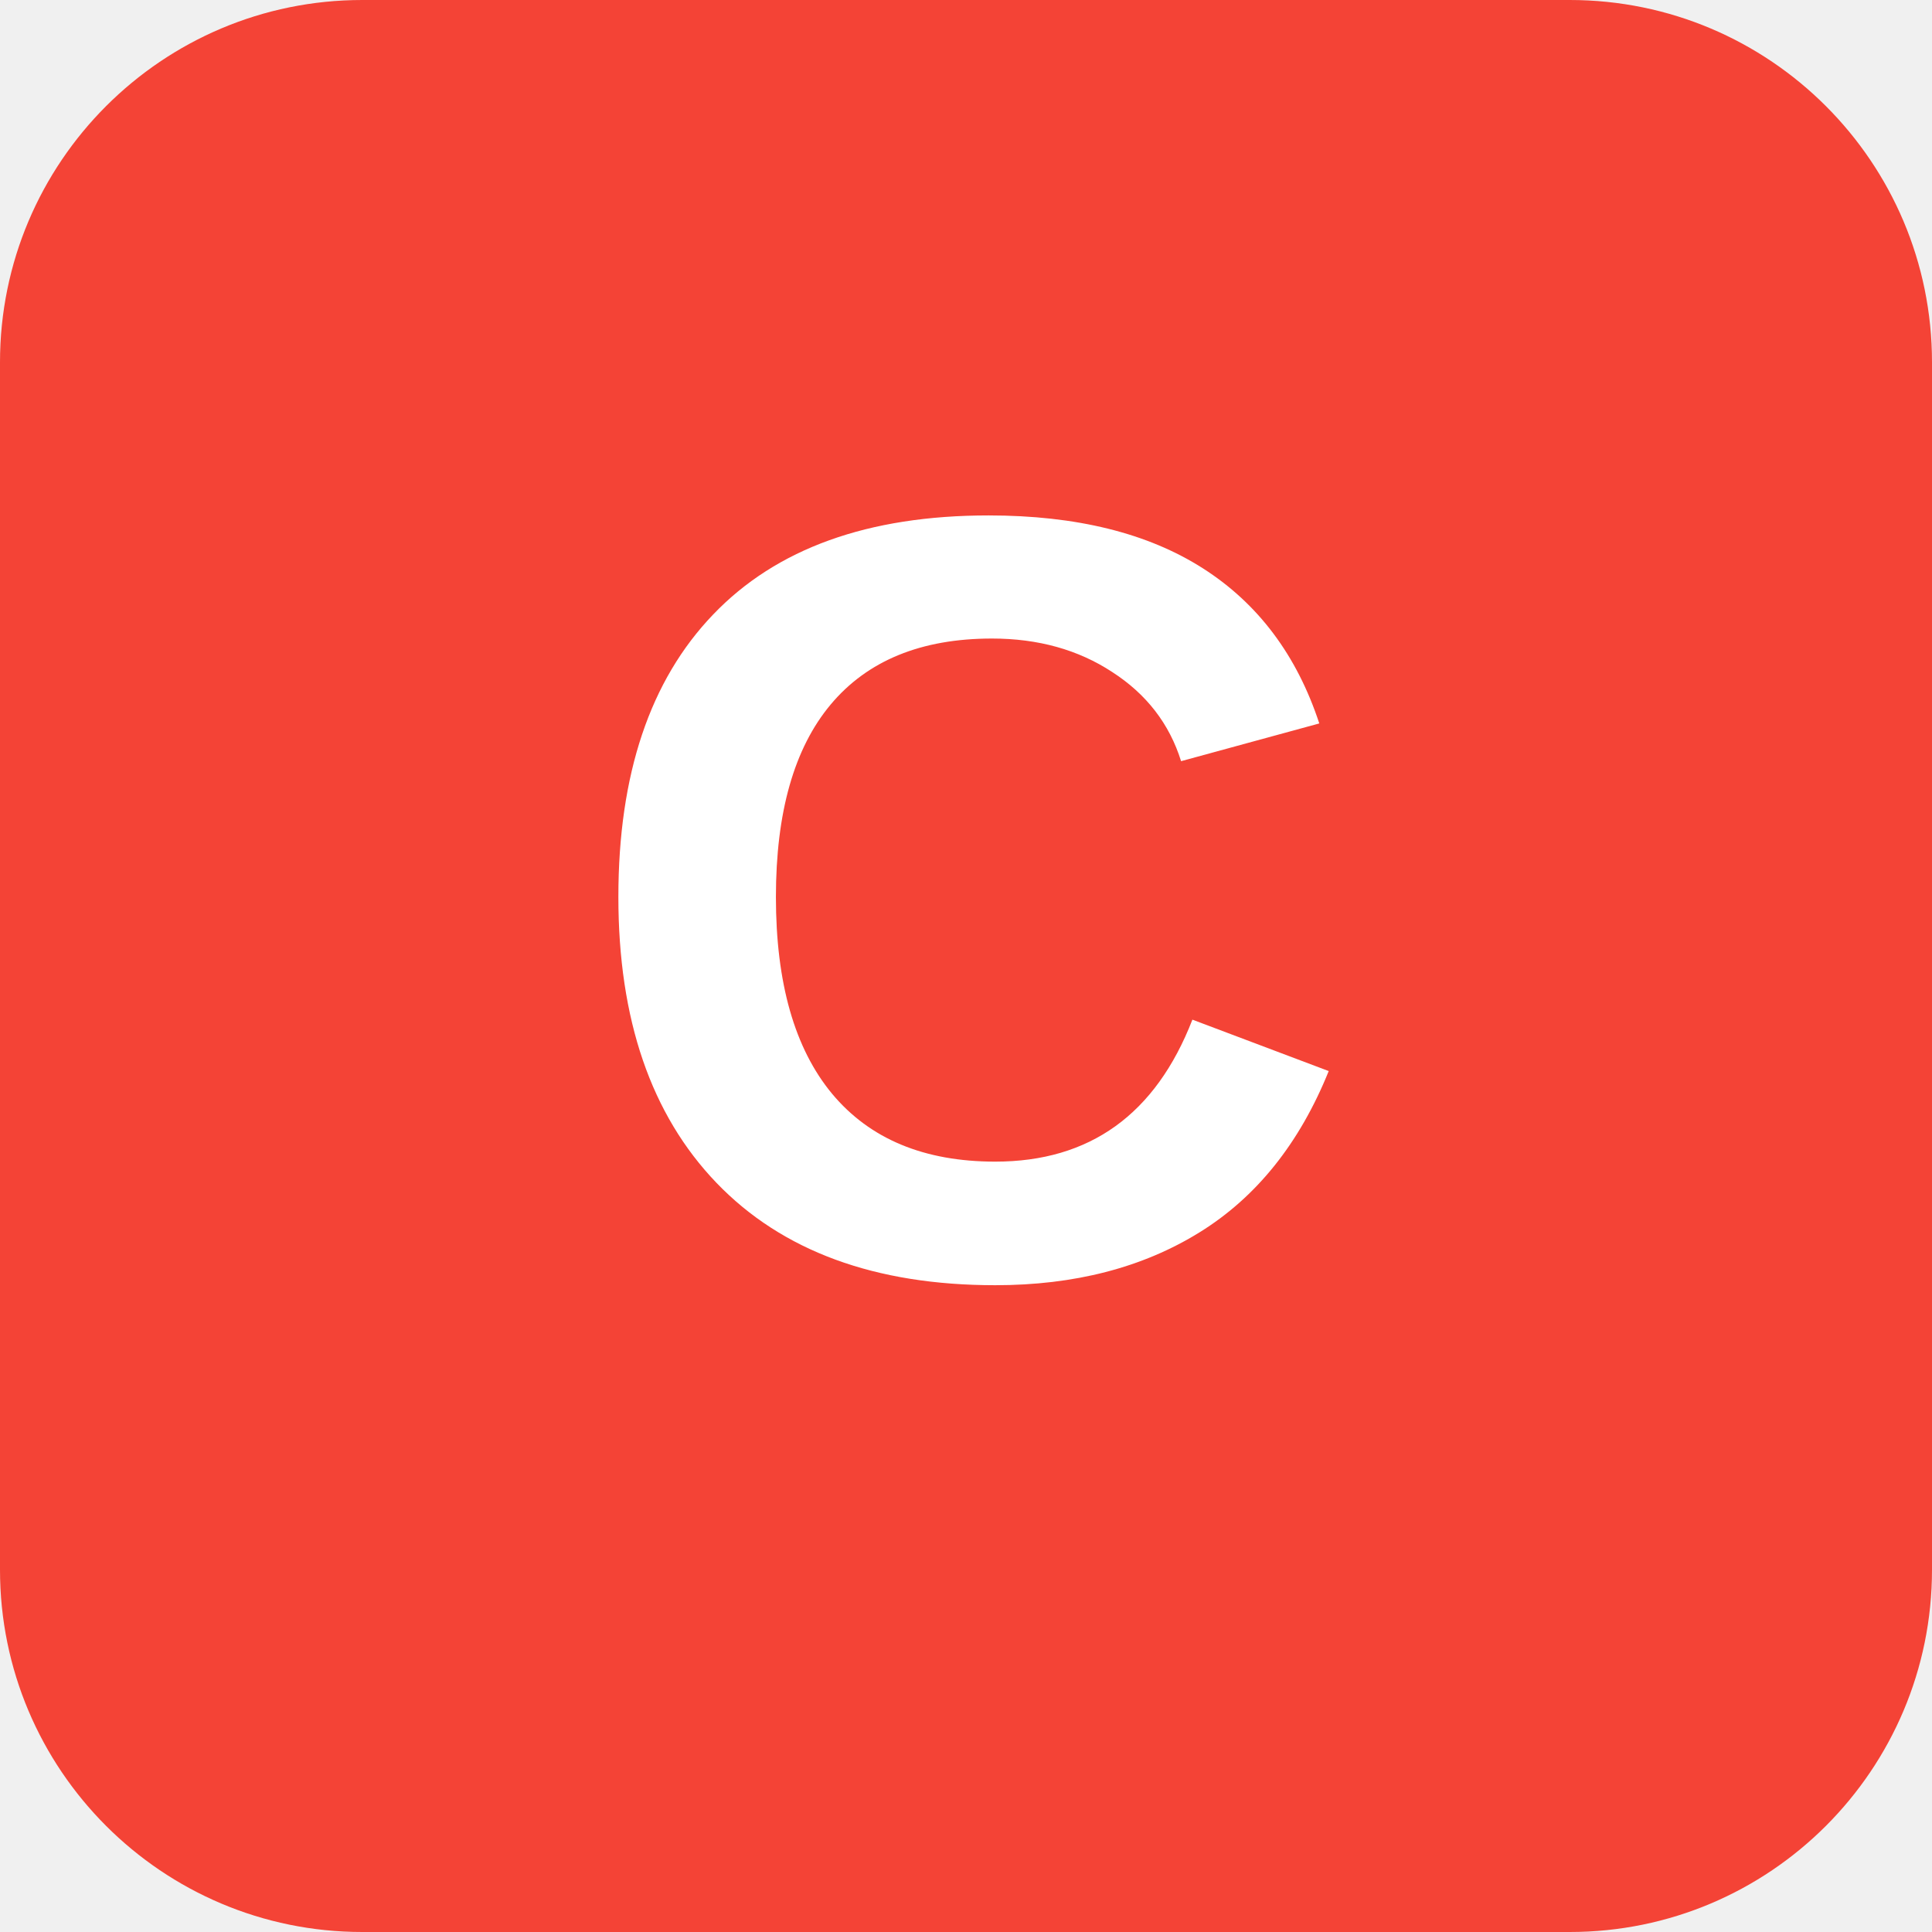
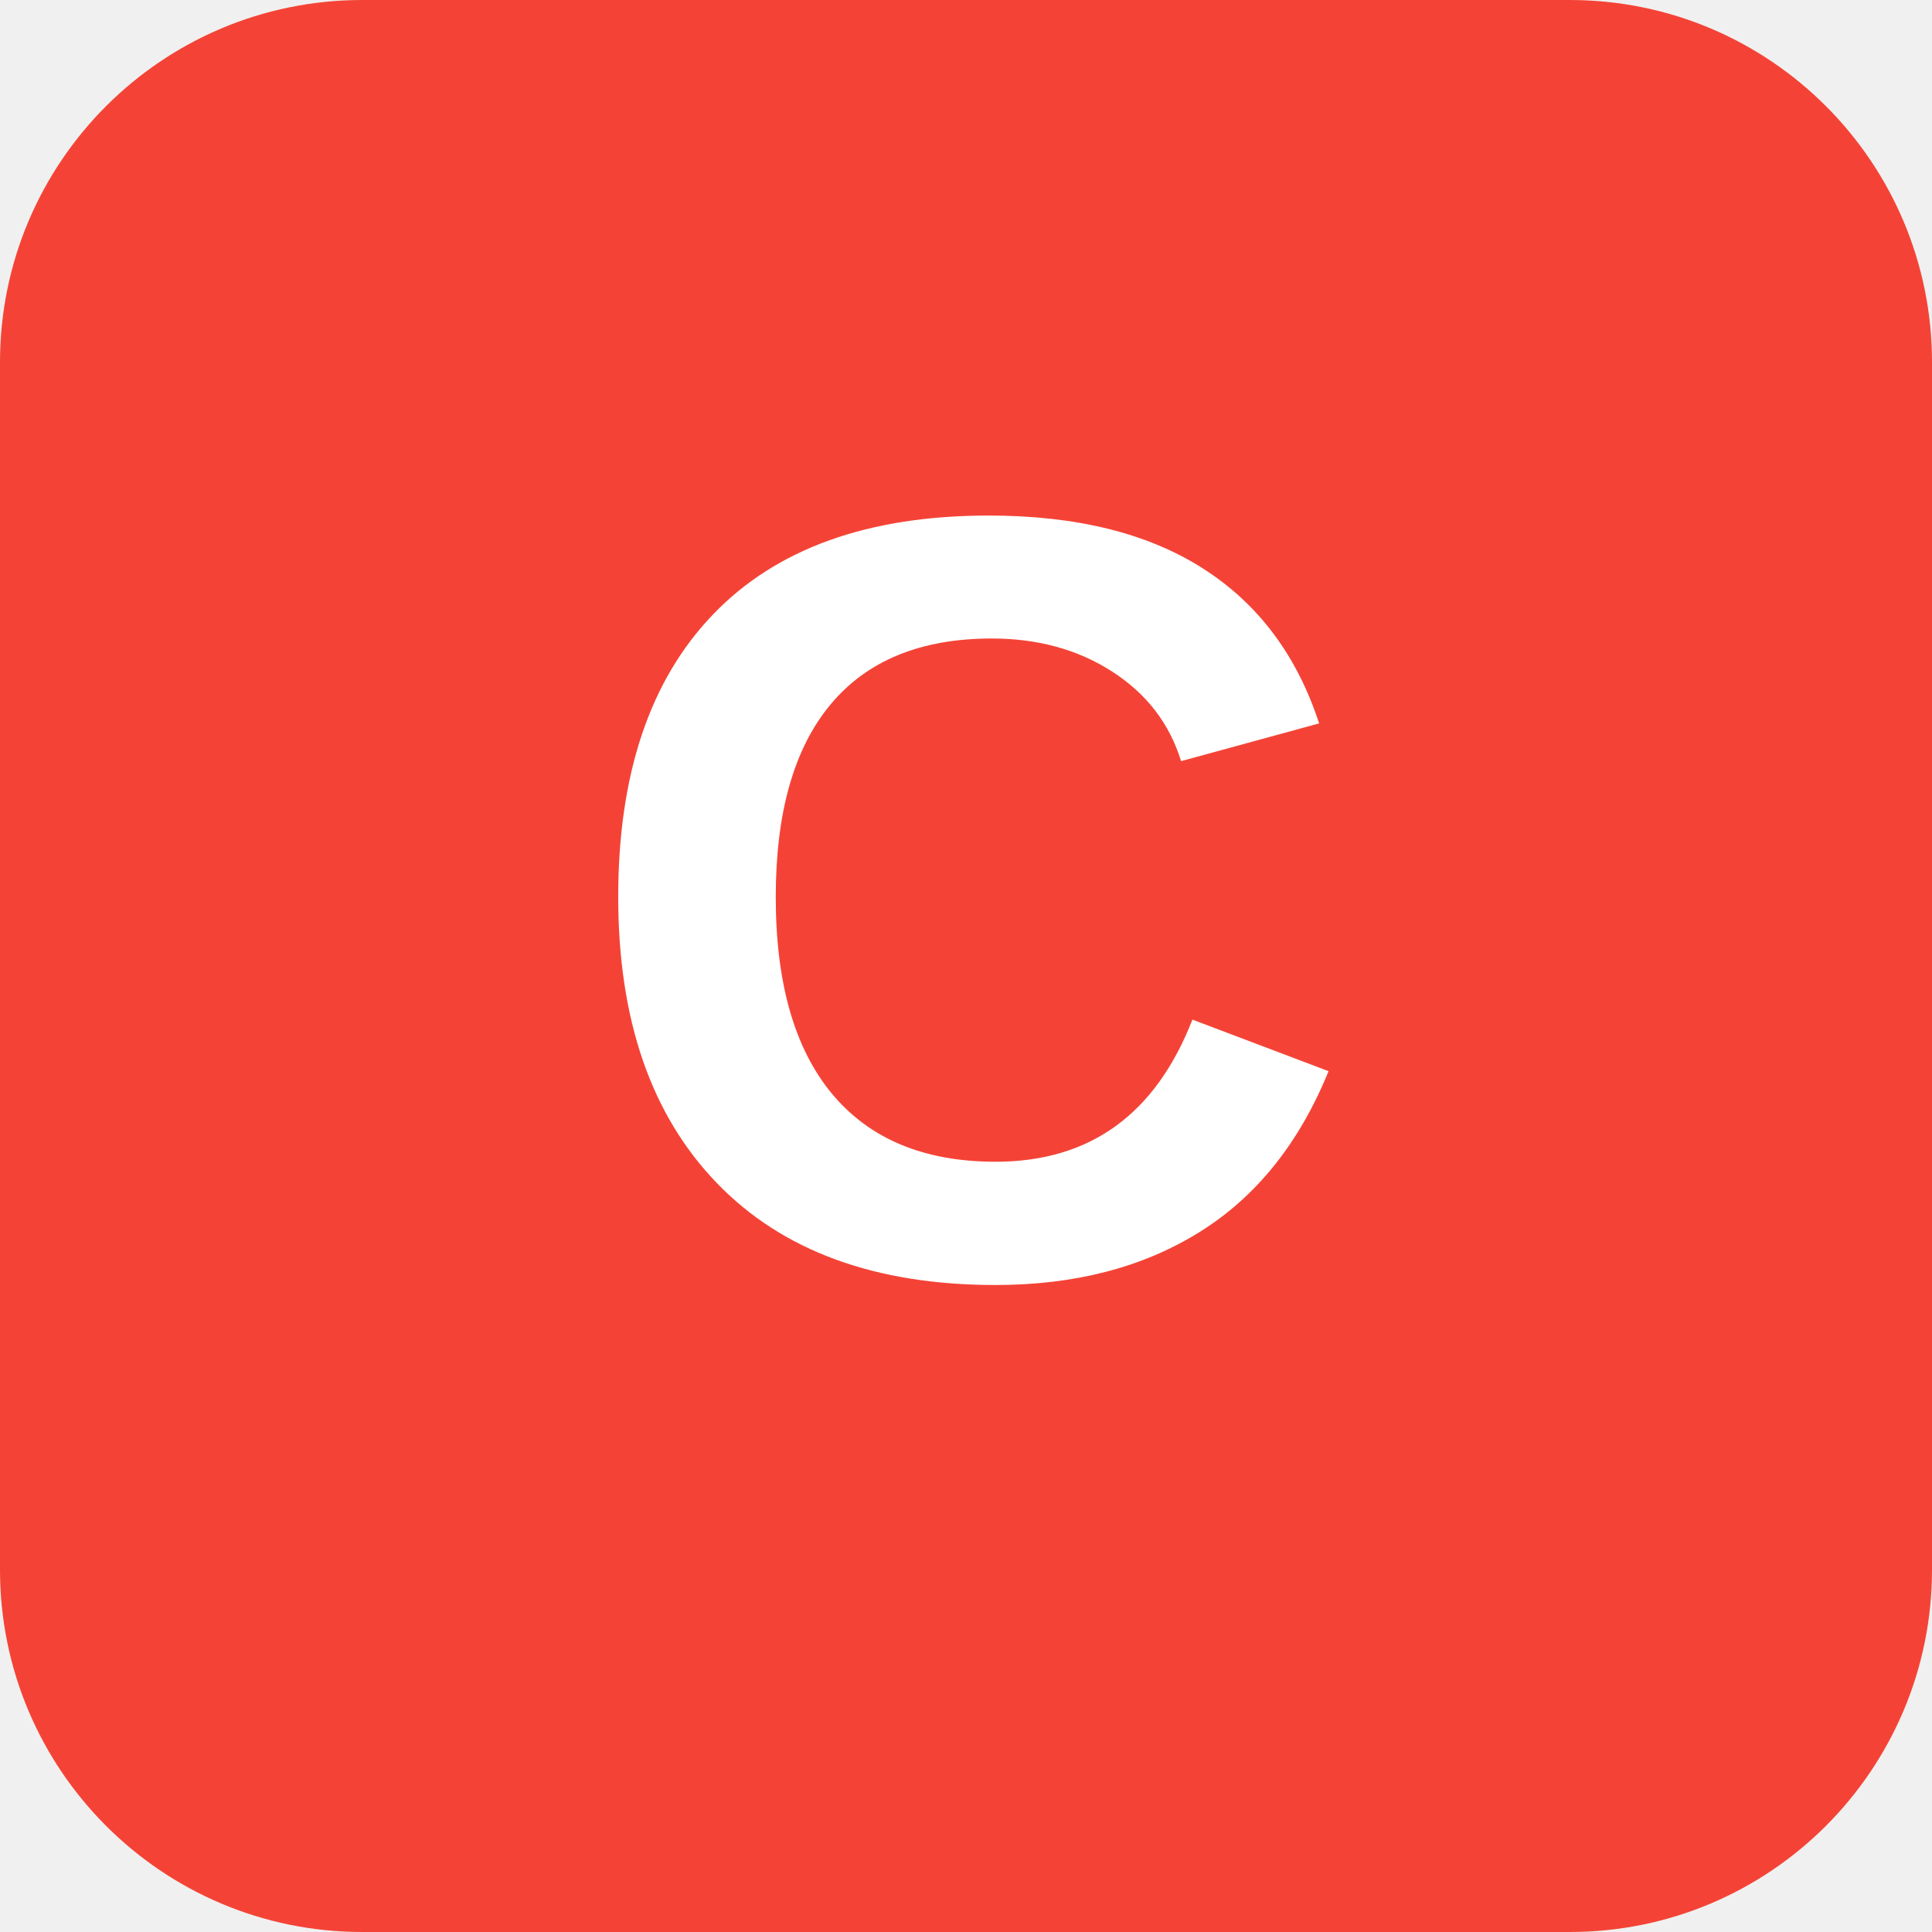
- <svg xmlns="http://www.w3.org/2000/svg" viewBox="0 0 64 64">
+ <svg xmlns="http://www.w3.org/2000/svg" width="96" height="96" viewBox="0 0 96 96">
  <defs>
    <style>
      .bg { fill: #F44336; }
      .text { fill: #ffffff; font-family: Arial, Helvetica, sans-serif; font-weight: 700; }
    </style>
  </defs>
-   <rect class="bg" x="0" y="0" width="64" height="64" rx="12" ry="12" />
-   <text class="text" x="50%" y="50%" font-size="36" text-anchor="middle" dominant-baseline="middle">C</text>
+   <rect class="bg" x="0" y="0" width="96" height="96" rx="18" ry="18" />
+   <text class="text" x="50%" y="50%" font-size="54" text-anchor="middle" dominant-baseline="middle">C</text>
</svg>
